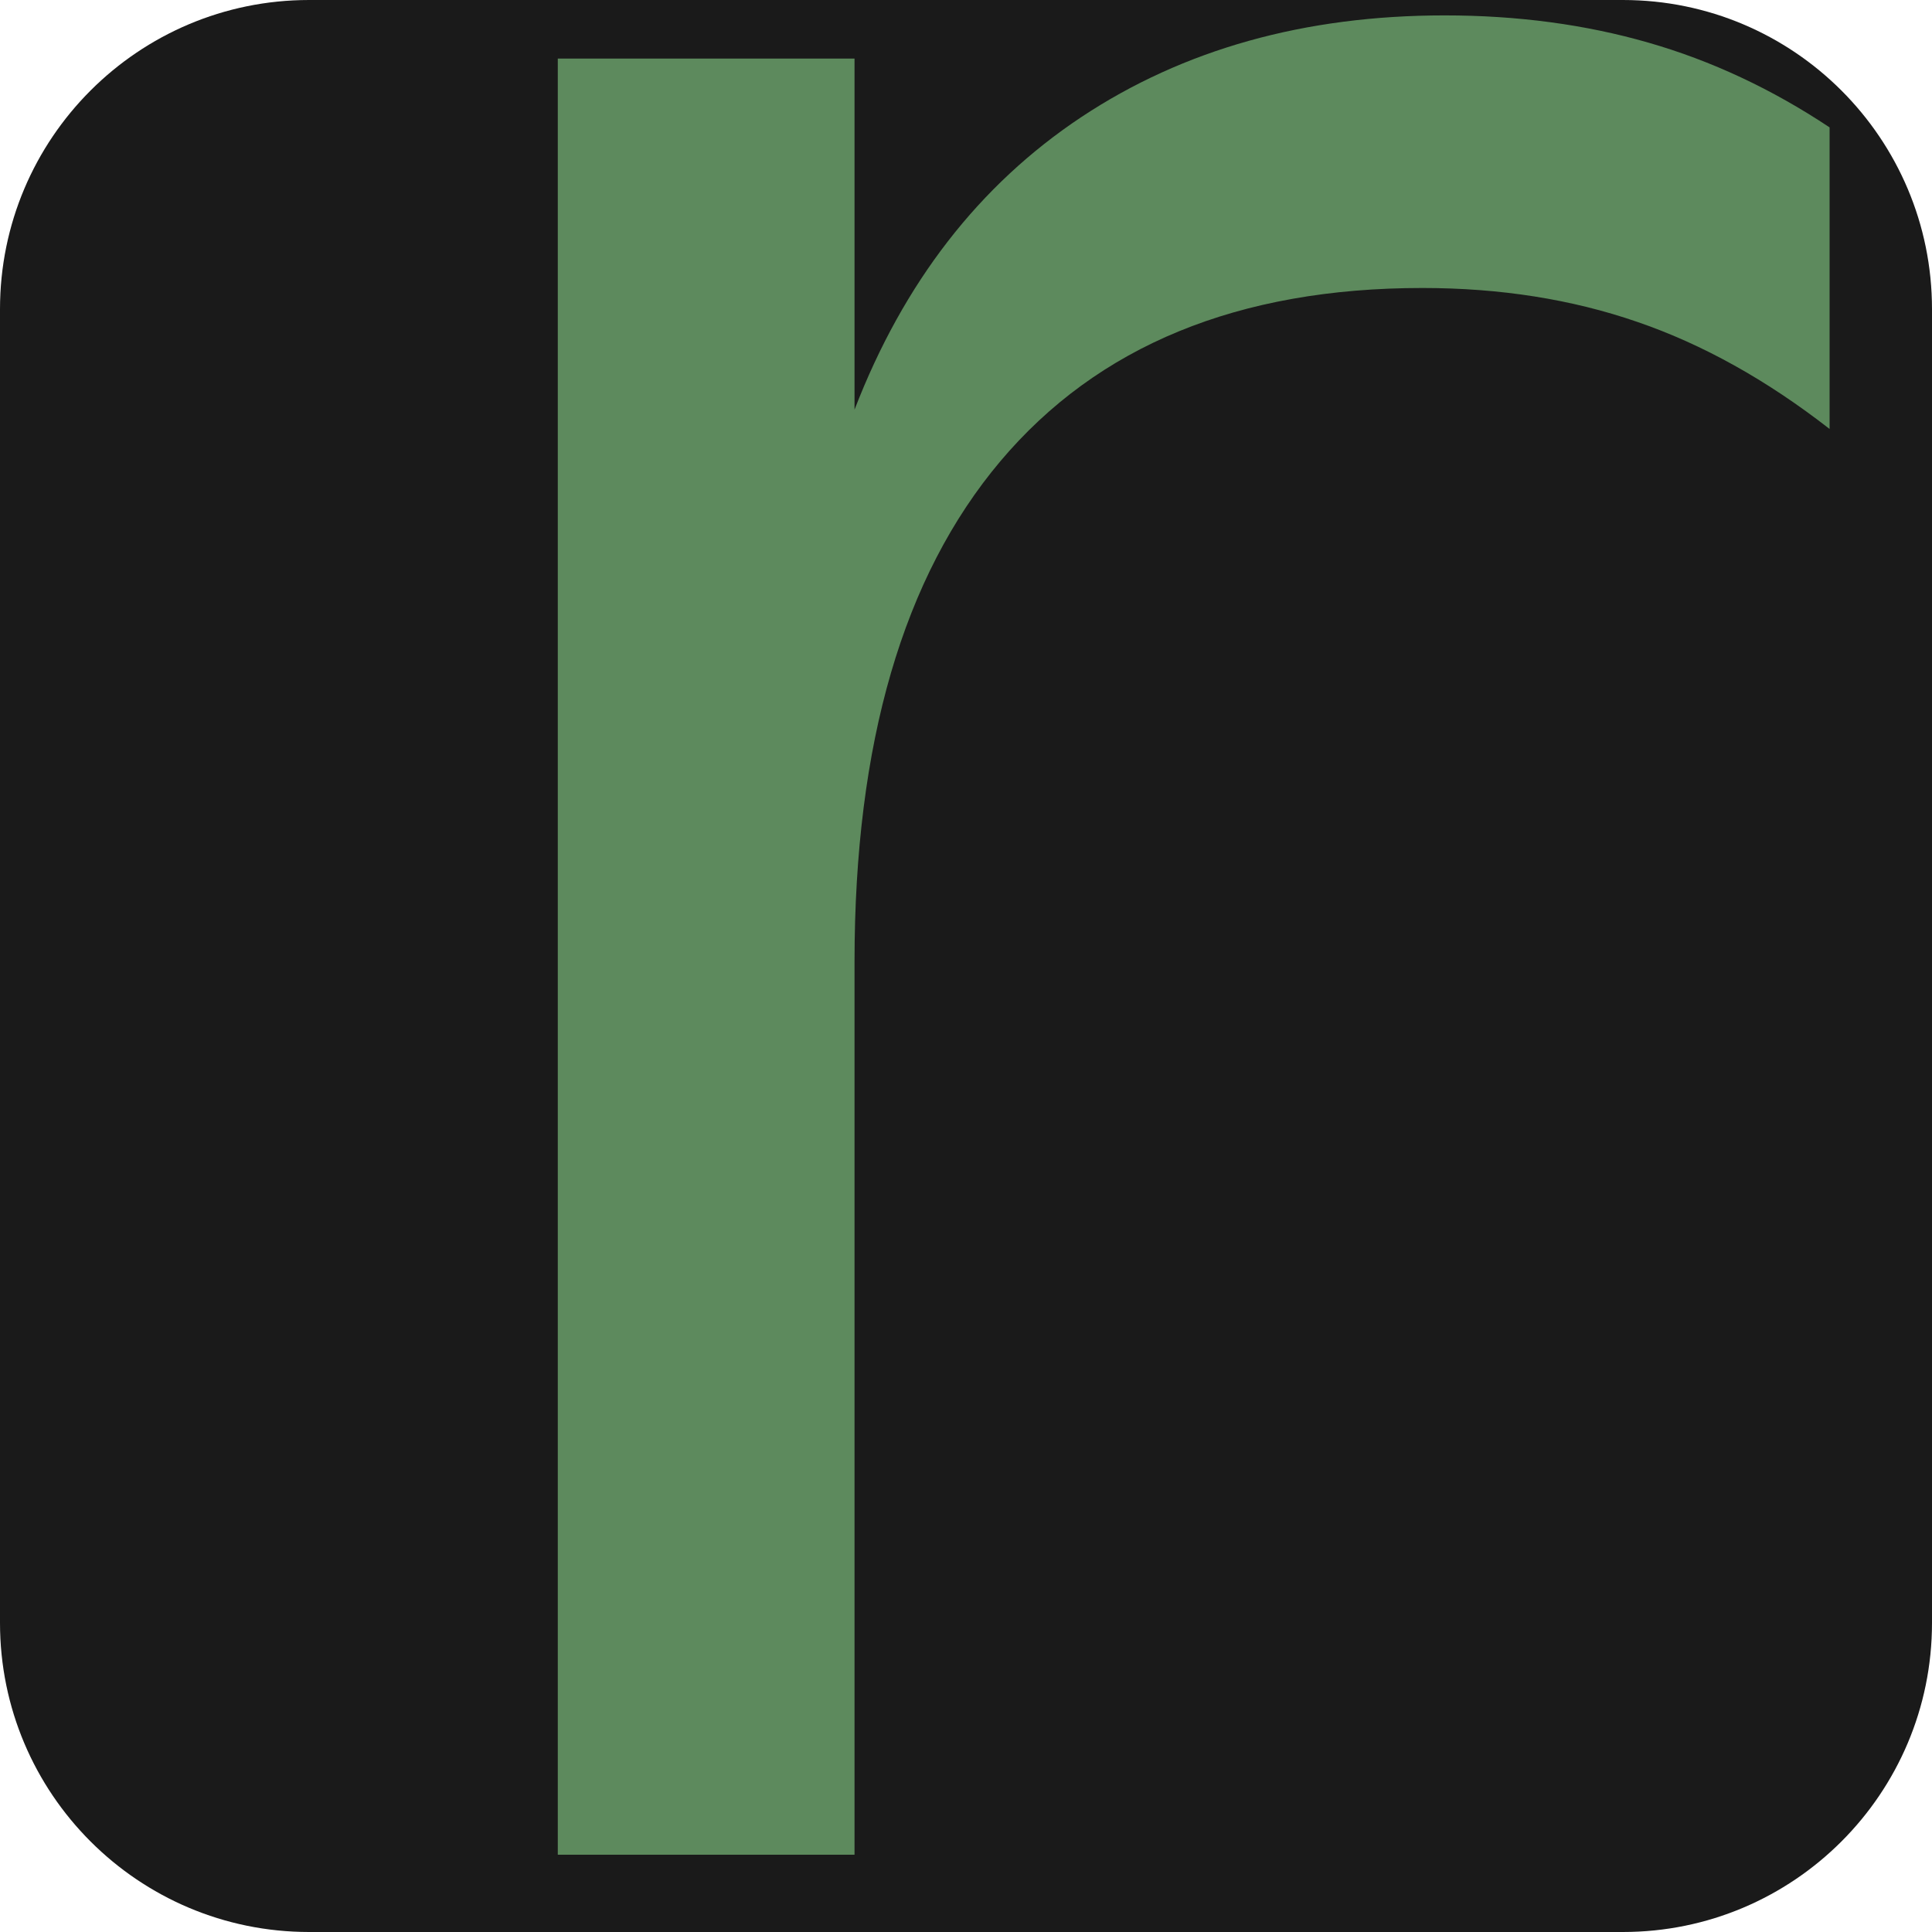
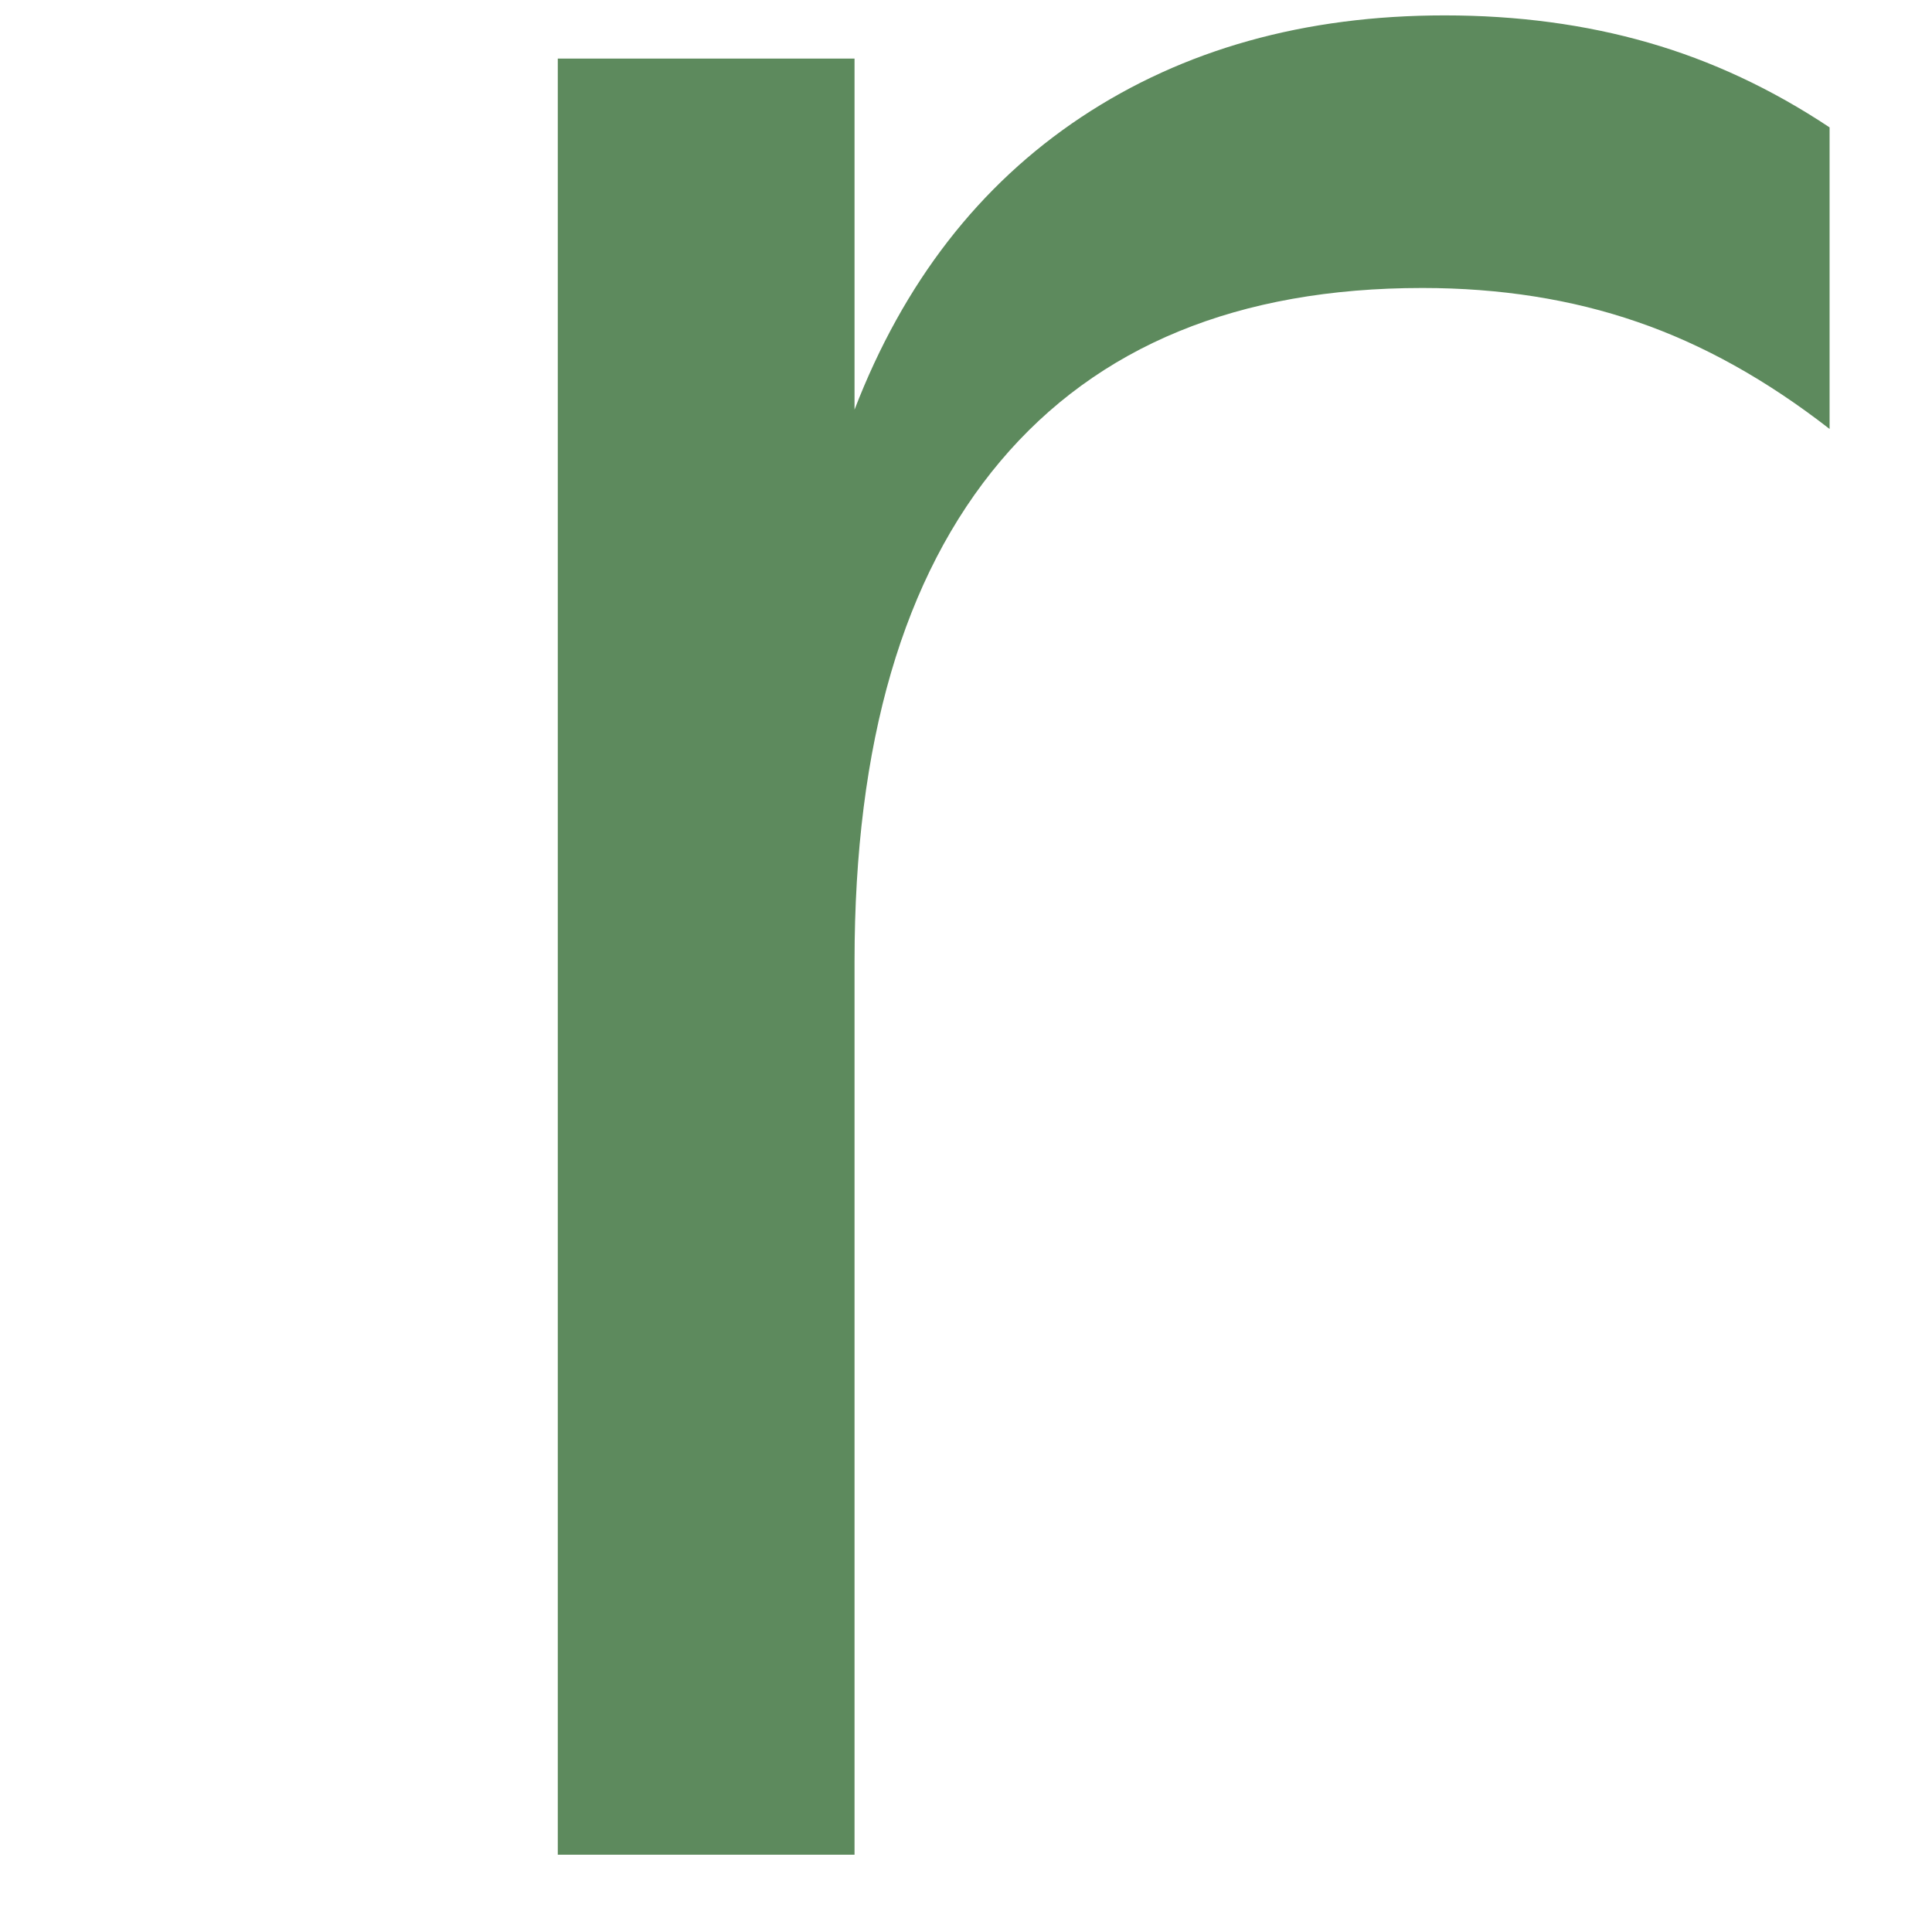
<svg xmlns="http://www.w3.org/2000/svg" viewBox="0 0 100 100" width="100" height="100">
-   <rect width="100" height="100" rx="16" fill="#1a1a1a" />
  <text x="50" y="96" text-anchor="middle" font-family="DepartureMono Nerd Font Mono, DepartureMono, monospace" font-size="170" fill="#5d8a5d">r</text>
</svg>
